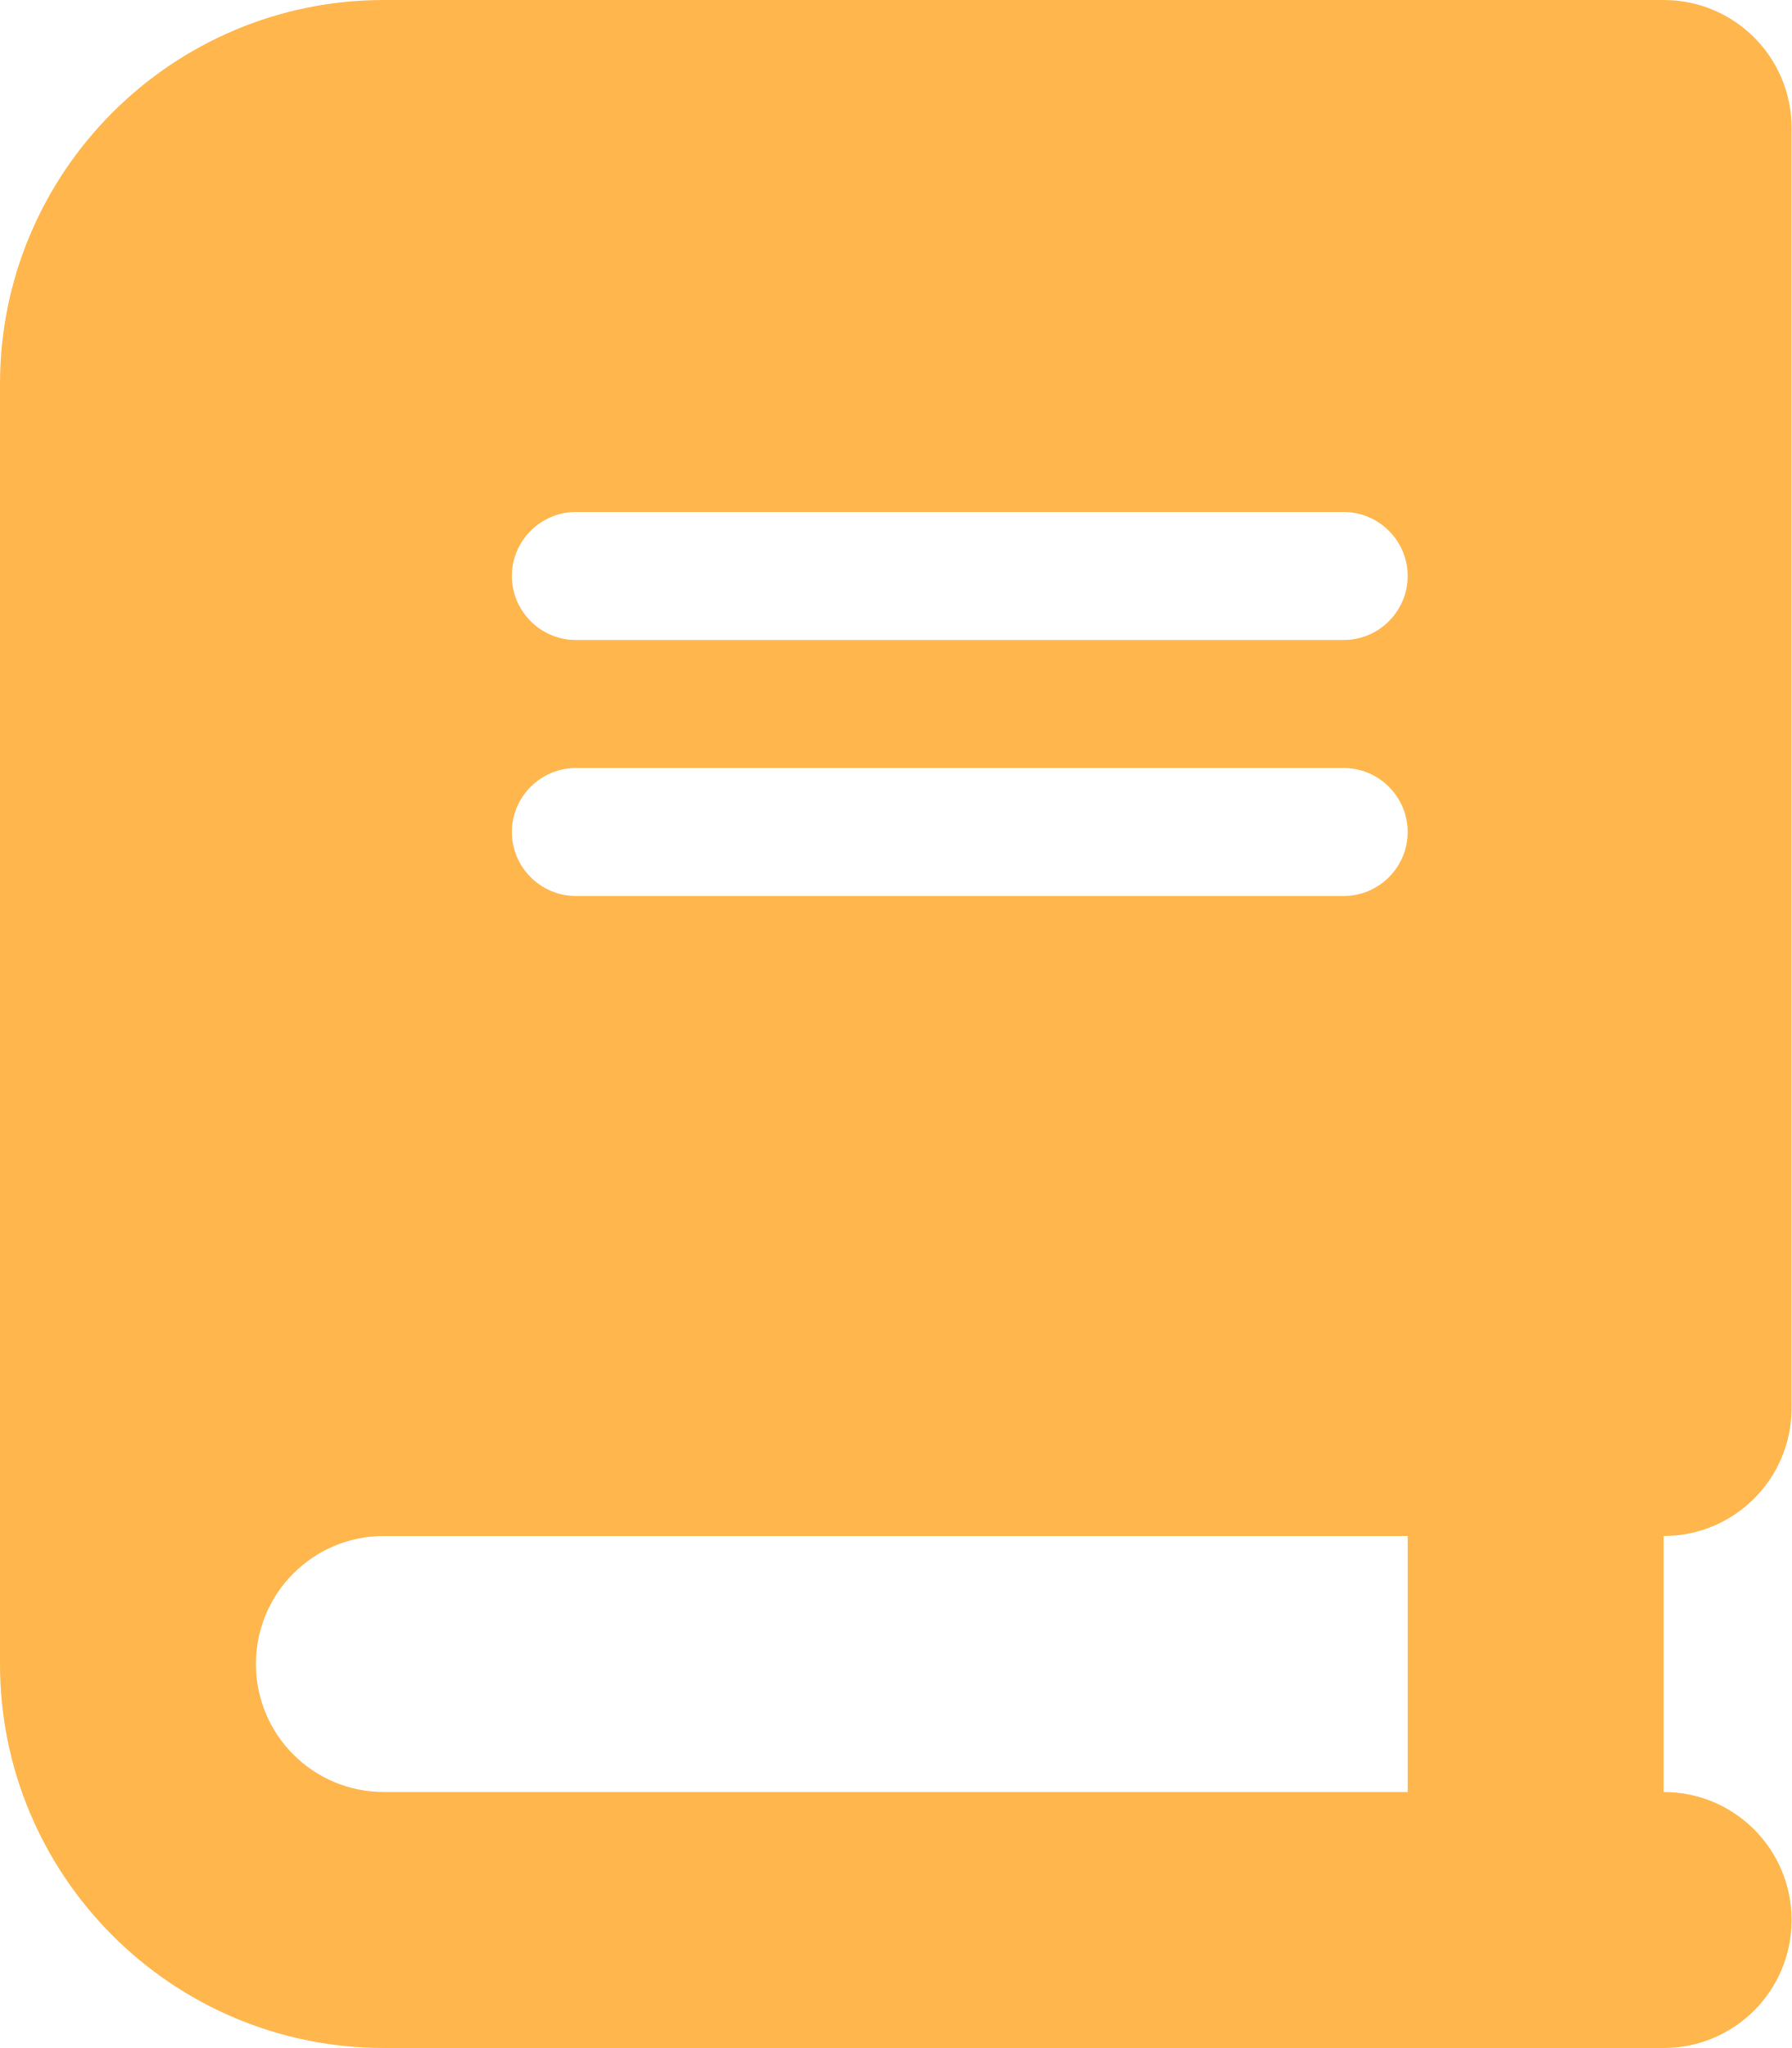
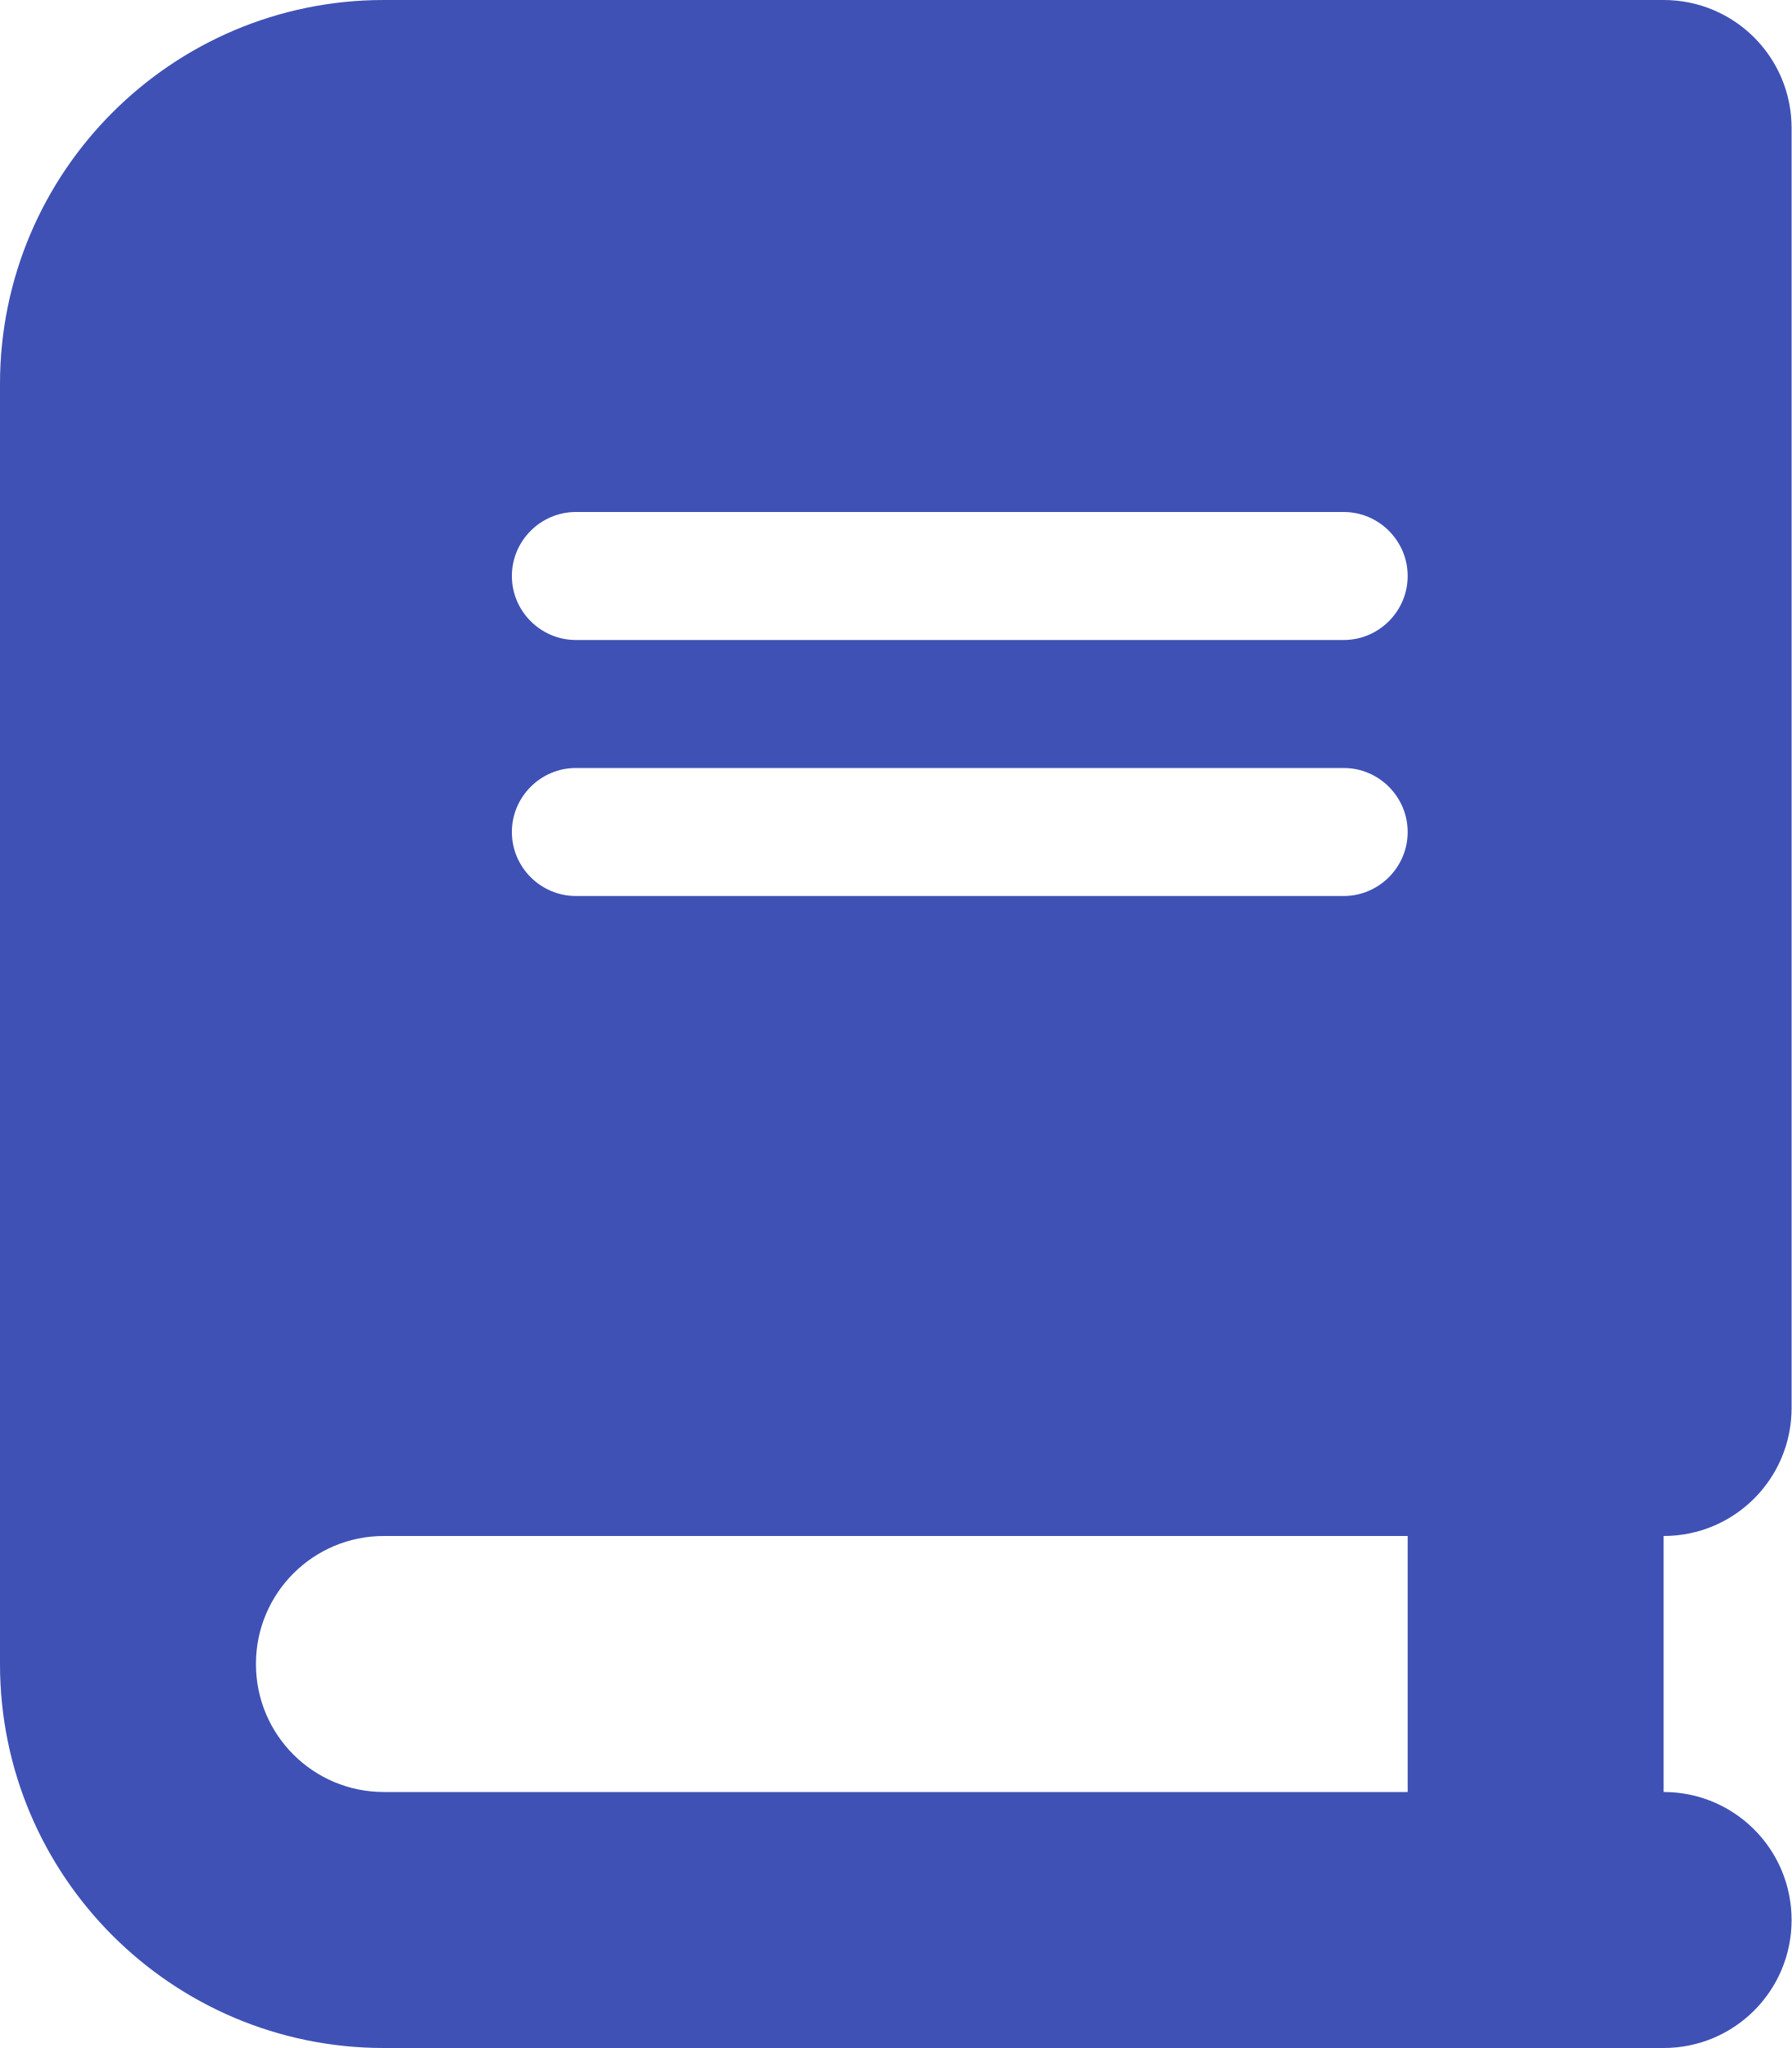
<svg xmlns="http://www.w3.org/2000/svg" viewBox="0 0 448 512">
-   <path fill="#ffb74d" d="M96 0C43 0 0 43 0 96V416c0 53 43 96 96 96H384h32c17.7 0 32-14.3 32-32s-14.3-32-32-32V384c17.7 0 32-14.3 32-32V32c0-17.7-14.3-32-32-32H384 96zm0 384H352v64H96c-17.7 0-32-14.3-32-32s14.3-32 32-32zm32-240c0-8.8 7.2-16 16-16H336c8.8 0 16 7.2 16 16s-7.2 16-16 16H144c-8.8 0-16-7.2-16-16zm16 48H336c8.8 0 16 7.2 16 16s-7.2 16-16 16H144c-8.8 0-16-7.2-16-16s7.2-16 16-16z" />
+   <path fill="#3f51b5" d="M96 0C43 0 0 43 0 96V416c0 53 43 96 96 96H384h32c17.7 0 32-14.3 32-32s-14.3-32-32-32V384c17.7 0 32-14.3 32-32V32c0-17.7-14.3-32-32-32H384 96zm0 384H352v64H96c-17.7 0-32-14.3-32-32s14.3-32 32-32zm32-240c0-8.8 7.2-16 16-16H336c8.8 0 16 7.2 16 16s-7.2 16-16 16H144c-8.8 0-16-7.2-16-16zm16 48H336c8.8 0 16 7.2 16 16s-7.2 16-16 16H144c-8.8 0-16-7.2-16-16s7.2-16 16-16z" />
</svg>
